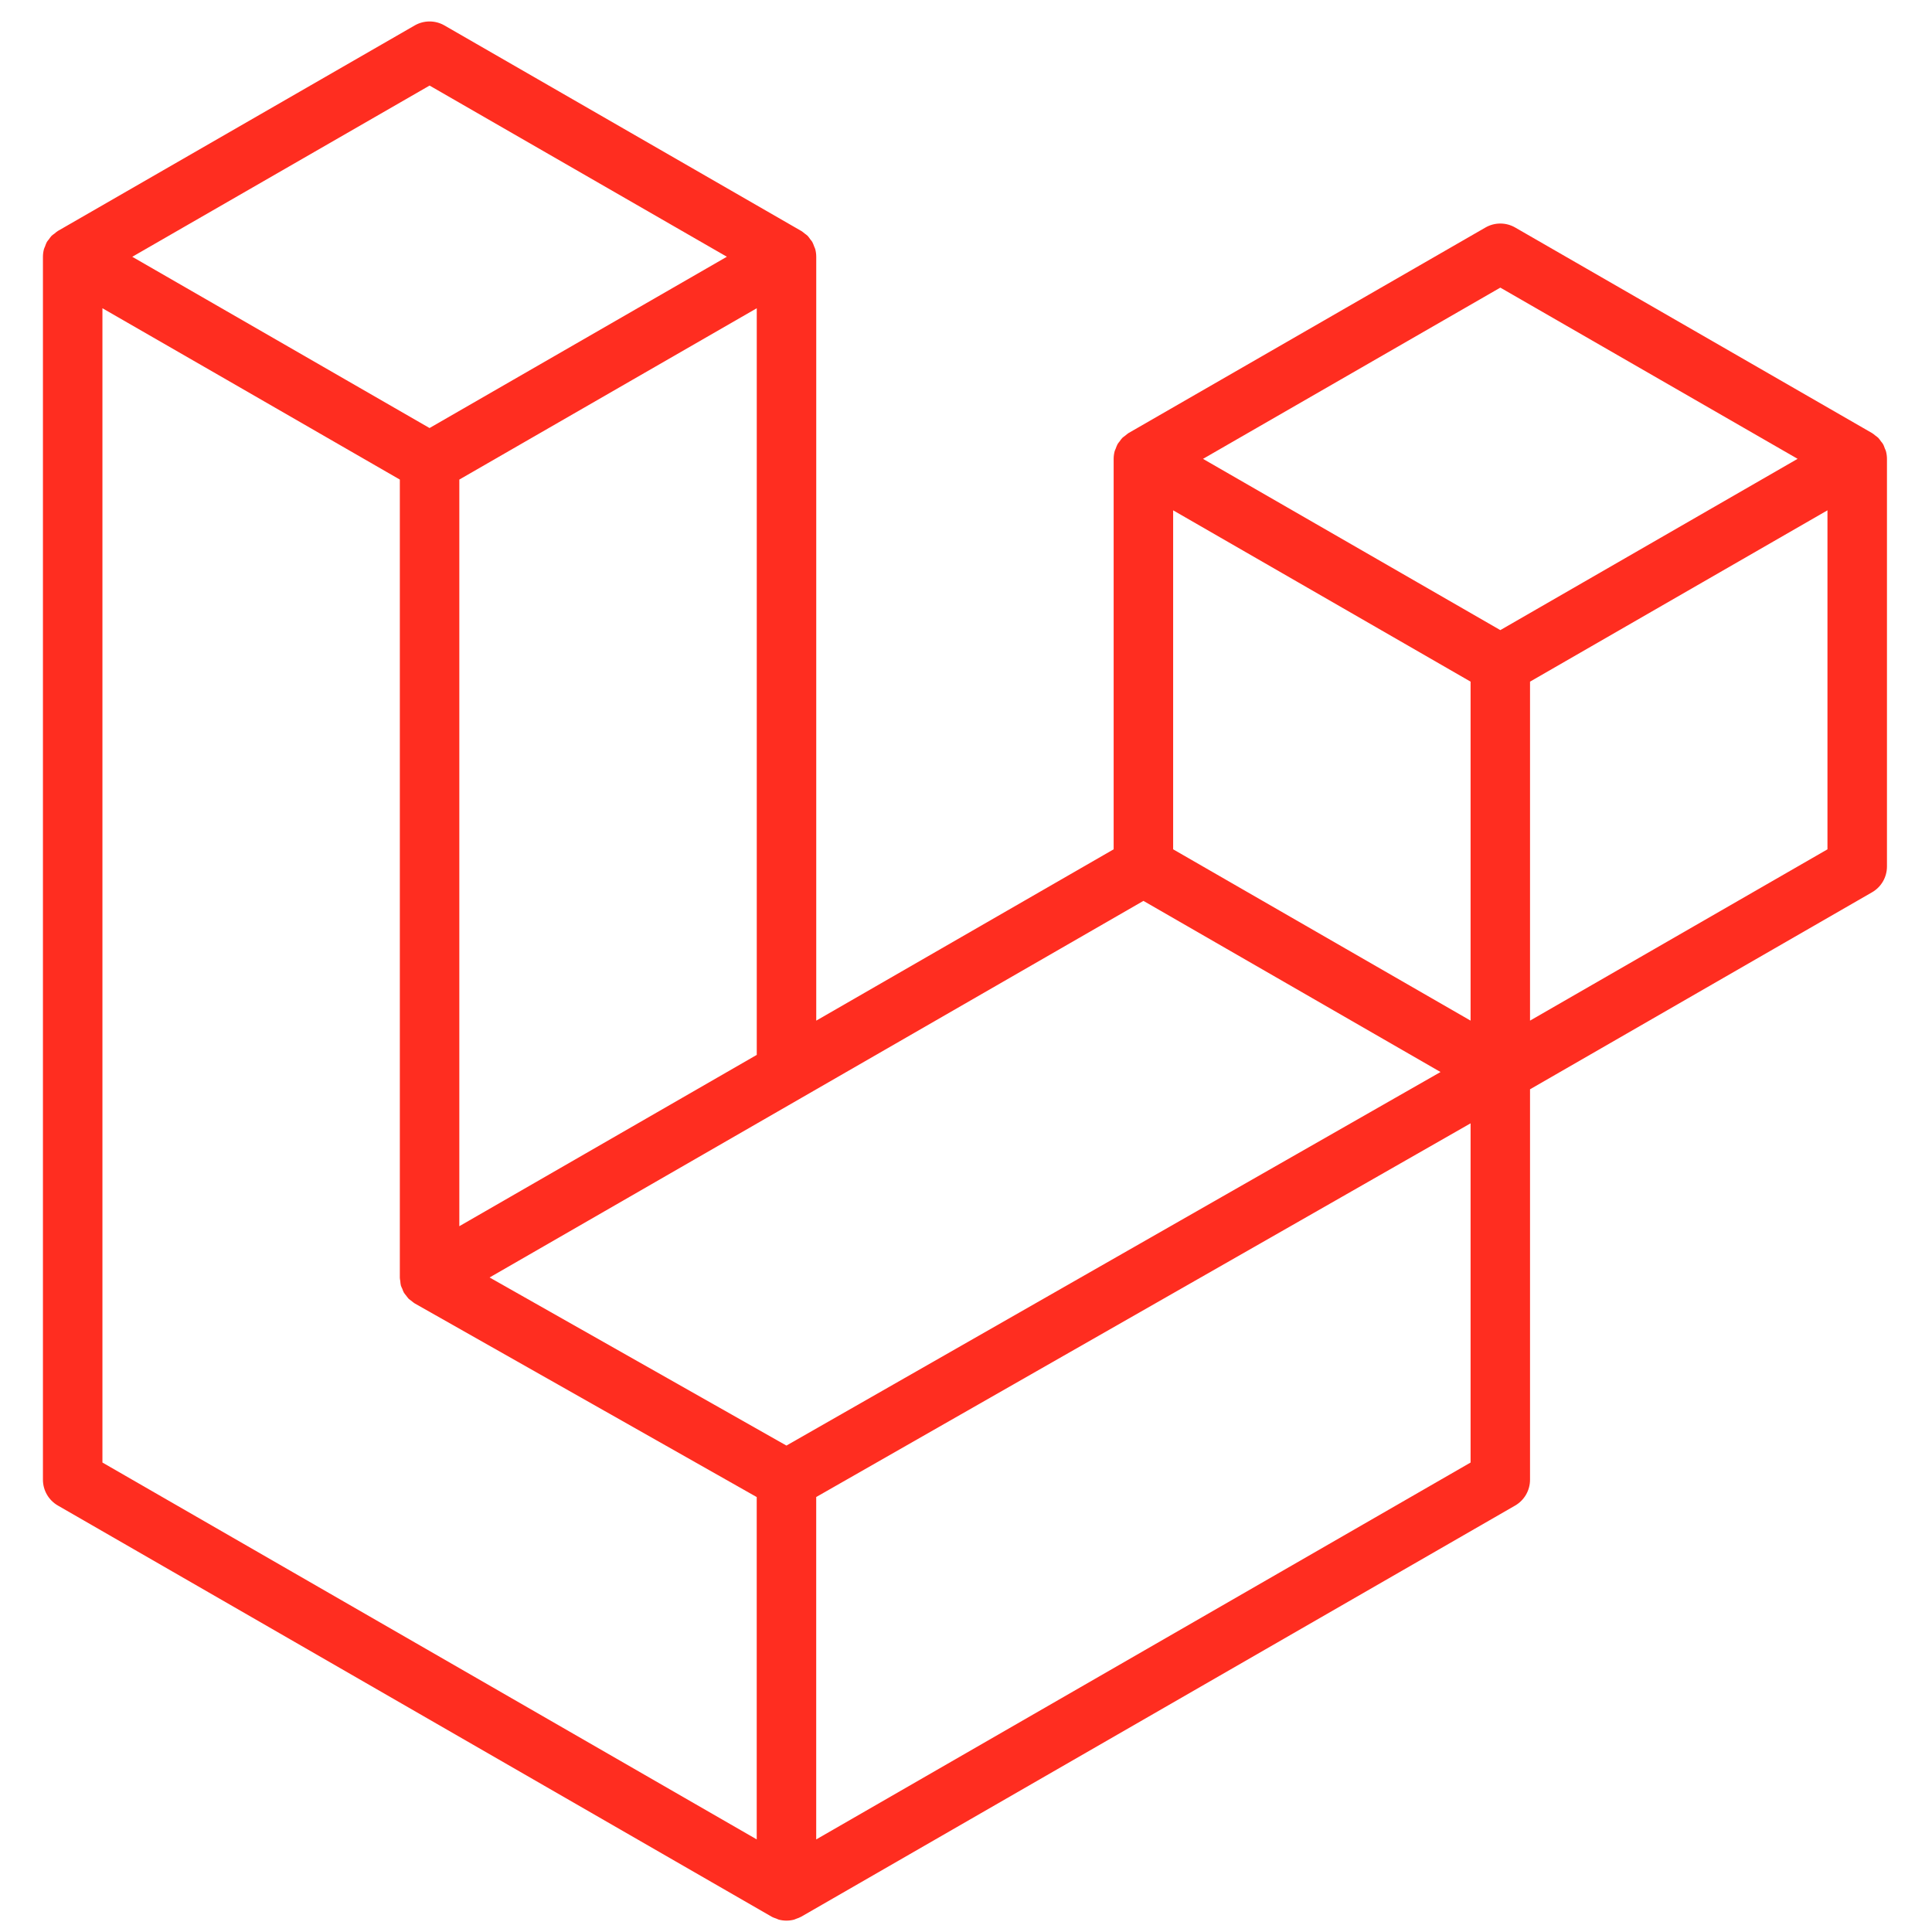
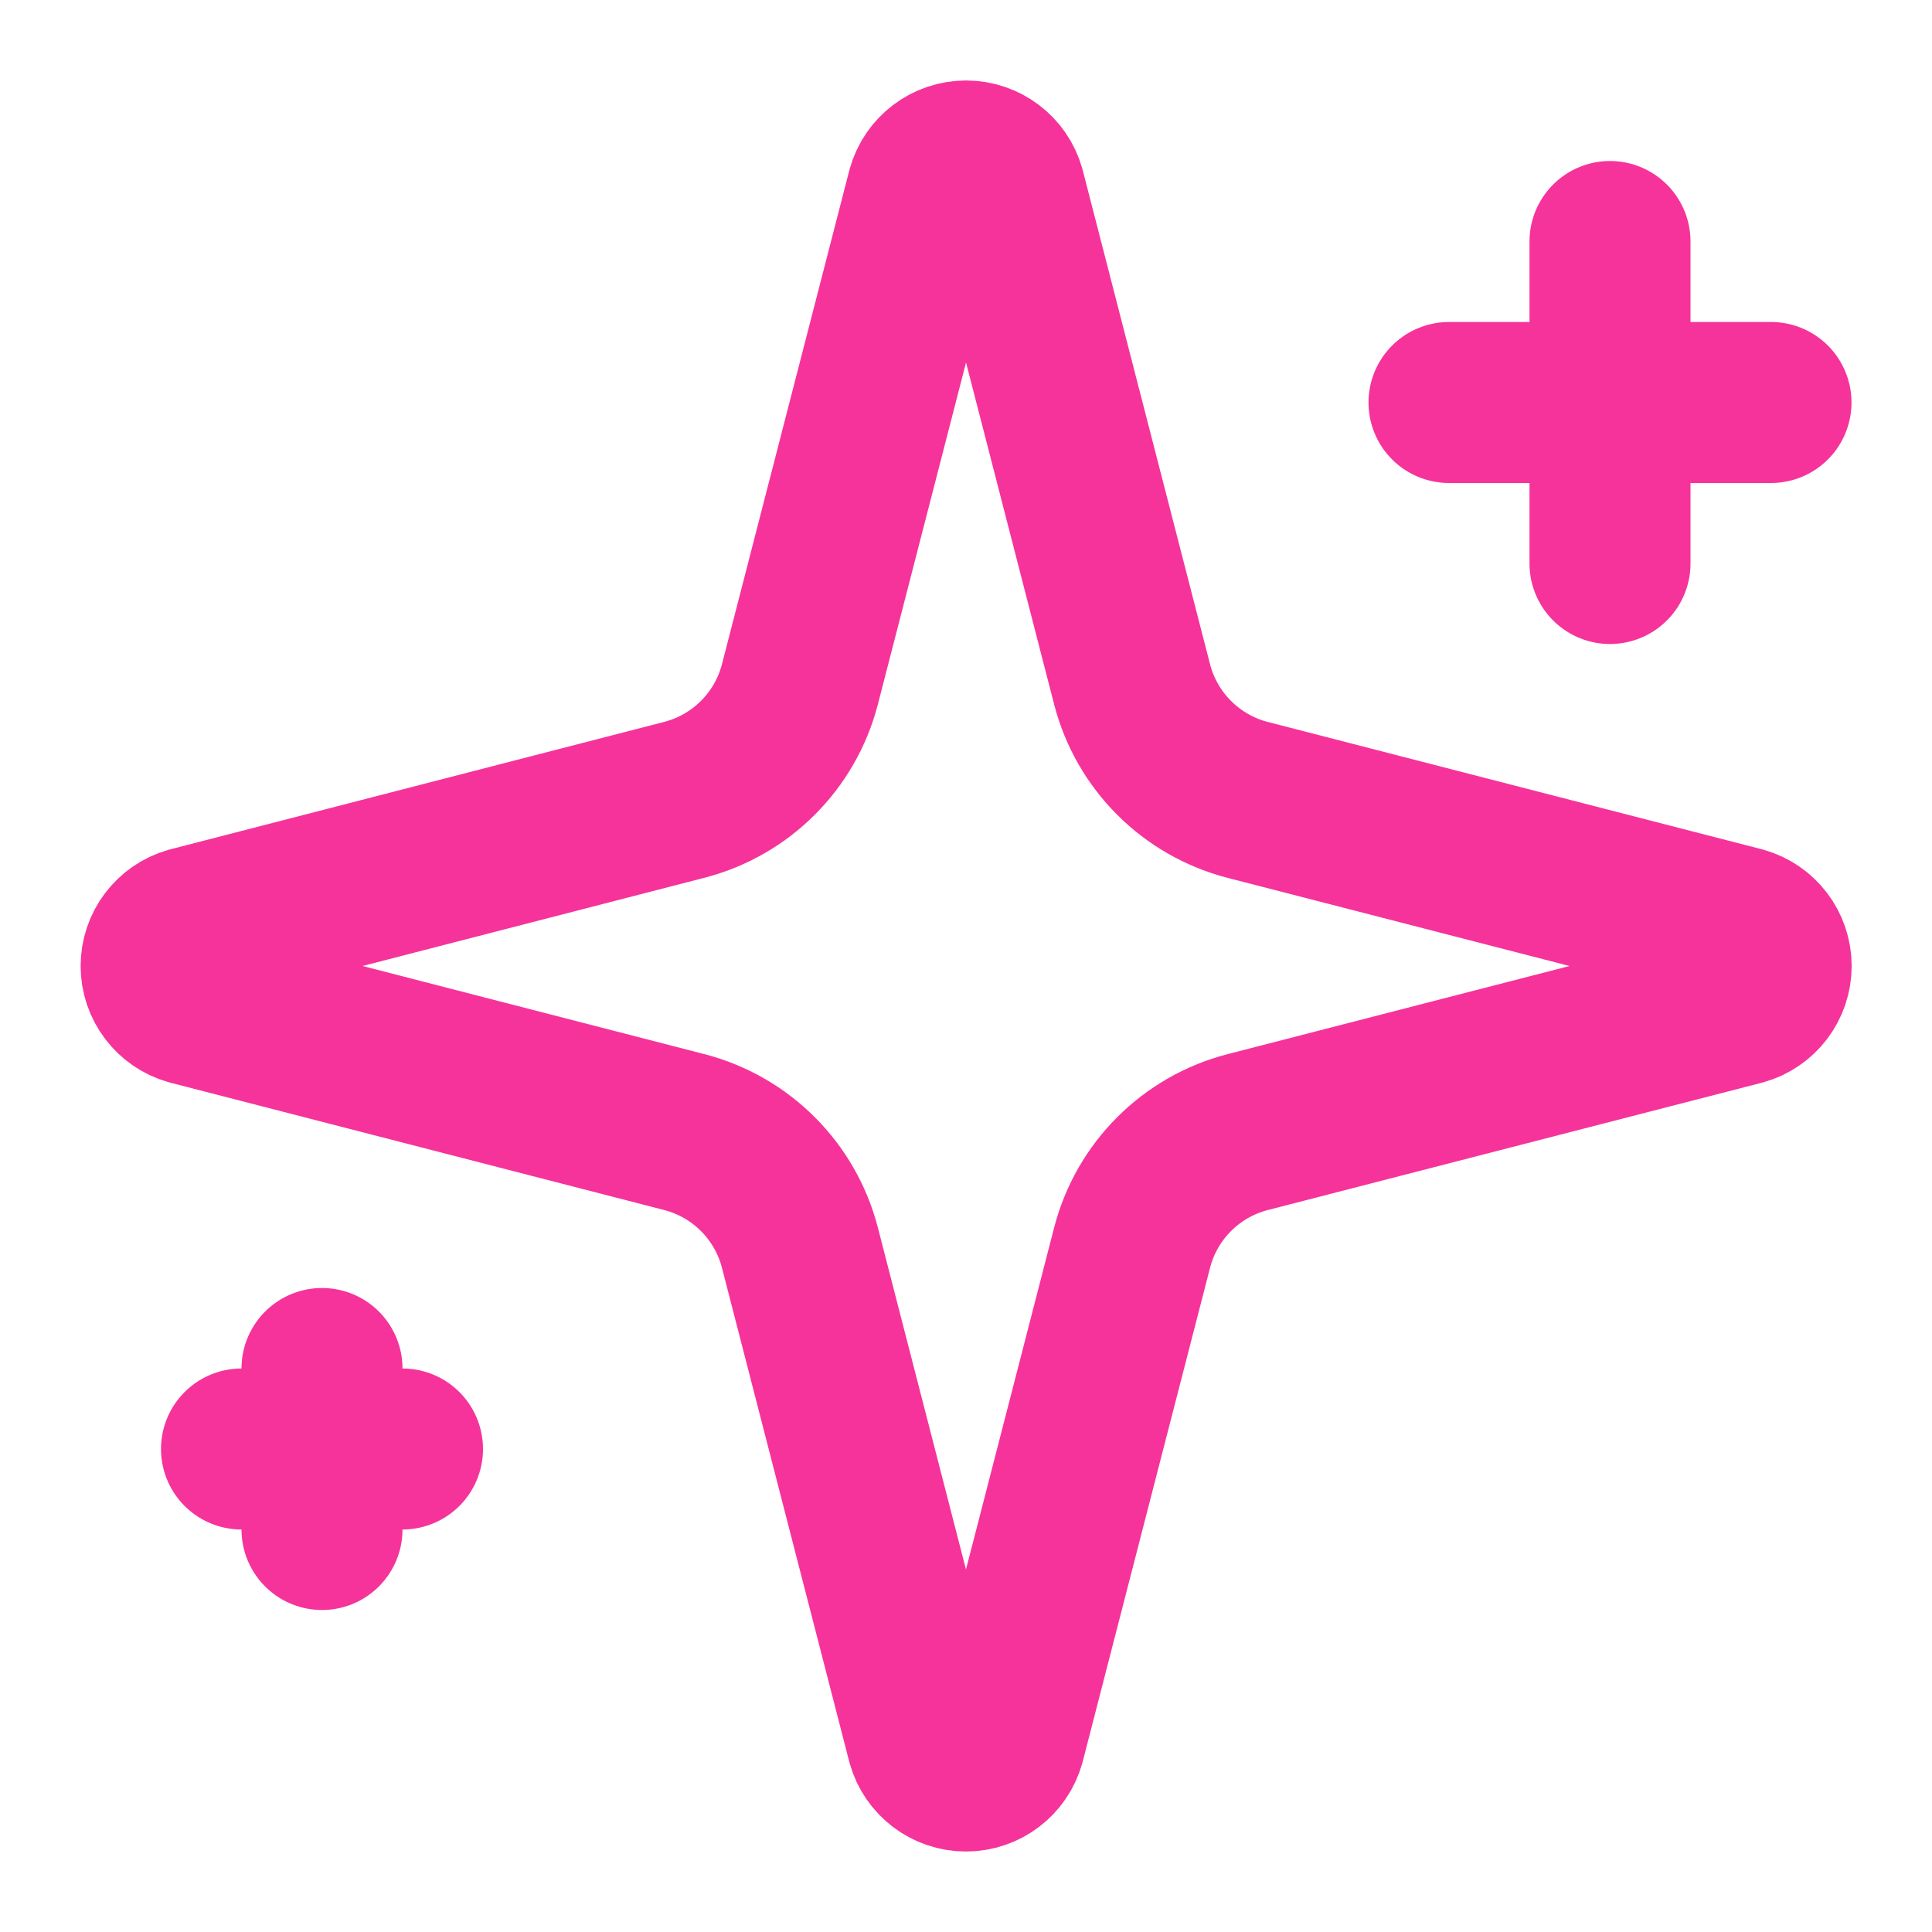
- <svg xmlns="http://www.w3.org/2000/svg" width="166" height="166" viewBox="0 0 166 166" fill="none">
-   <path fill-rule="evenodd" clip-rule="evenodd" d="M162.041 38.759C162.099 38.977 162.129 39.201 162.13 39.426V74.452C162.13 74.902 162.011 75.344 161.786 75.733C161.561 76.122 161.237 76.444 160.847 76.668L131.462 93.594V127.141C131.462 128.054 130.977 128.897 130.186 129.357L68.847 164.683C68.707 164.763 68.554 164.814 68.401 164.868C68.343 164.887 68.289 164.922 68.228 164.938C67.8 165.051 67.349 165.051 66.92 164.938C66.85 164.919 66.786 164.881 66.719 164.855C66.579 164.804 66.432 164.76 66.298 164.683L4.972 129.357C4.583 129.133 4.259 128.81 4.034 128.421C3.808 128.032 3.69 127.591 3.689 127.141L3.689 22.063C3.689 21.834 3.721 21.61 3.779 21.393C3.798 21.32 3.843 21.253 3.868 21.179C3.916 21.045 3.961 20.908 4.031 20.783C4.079 20.7 4.149 20.633 4.206 20.557C4.28 20.454 4.347 20.349 4.433 20.26C4.506 20.186 4.602 20.132 4.685 20.068C4.778 19.992 4.861 19.909 4.966 19.848L35.633 2.185C36.022 1.961 36.462 1.844 36.91 1.844C37.358 1.844 37.798 1.961 38.186 2.185L68.851 19.848H68.857C68.959 19.912 69.045 19.992 69.138 20.065C69.221 20.129 69.313 20.186 69.387 20.257C69.476 20.349 69.54 20.454 69.616 20.557C69.671 20.633 69.744 20.7 69.789 20.783C69.862 20.911 69.904 21.045 69.955 21.179C69.98 21.253 70.025 21.32 70.044 21.396C70.103 21.614 70.133 21.838 70.133 22.063V87.694L95.686 72.974V39.423C95.686 39.2 95.718 38.973 95.775 38.759C95.798 38.683 95.839 38.615 95.865 38.542C95.916 38.408 95.96 38.271 96.031 38.146C96.079 38.063 96.149 37.996 96.203 37.92C96.279 37.818 96.343 37.712 96.433 37.623C96.506 37.549 96.599 37.495 96.681 37.431C96.777 37.355 96.86 37.272 96.962 37.211L127.633 19.548C128.021 19.324 128.461 19.206 128.91 19.206C129.358 19.206 129.798 19.324 130.186 19.548L160.85 37.211C160.959 37.275 161.042 37.355 161.137 37.428C161.217 37.492 161.31 37.549 161.383 37.62C161.473 37.712 161.536 37.818 161.613 37.92C161.67 37.996 161.741 38.063 161.785 38.146C161.859 38.271 161.9 38.408 161.951 38.542C161.98 38.615 162.021 38.683 162.041 38.759ZM157.018 72.974V43.848L146.287 50.028L131.462 58.568V87.694L157.021 72.974H157.018ZM126.354 125.663V96.518L111.771 104.85L70.13 128.626V158.046L126.354 125.663ZM8.801 26.485V125.663L65.018 158.043V128.629L35.649 112L35.64 111.994L35.627 111.988C35.528 111.93 35.445 111.847 35.353 111.777C35.273 111.713 35.18 111.662 35.11 111.592L35.104 111.582C35.021 111.502 34.963 111.403 34.893 111.314C34.829 111.228 34.753 111.154 34.702 111.065L34.699 111.055C34.641 110.96 34.606 110.845 34.565 110.736C34.523 110.64 34.469 110.551 34.443 110.449C34.411 110.328 34.405 110.197 34.392 110.072C34.379 109.976 34.354 109.881 34.354 109.785V109.778V41.205L19.532 32.662L8.801 26.485ZM36.913 7.35L11.364 22.063L36.907 36.777L62.453 22.06L36.907 7.35H36.913ZM50.2 99.174L65.022 90.637V26.485L54.291 32.665L39.466 41.205V105.357L50.2 99.174ZM128.91 24.713L103.363 39.426L128.91 54.14L154.453 39.423L128.91 24.713ZM126.354 58.568L111.529 50.028L100.798 43.848V72.974L115.619 81.511L126.354 87.694V58.568ZM67.571 124.205L105.042 102.803L123.772 92.109L98.245 77.405L68.854 94.334L42.066 109.762L67.571 124.205Z" fill="#FF2D20" />
+ <svg xmlns="http://www.w3.org/2000/svg" width="24" height="24" viewBox="0 0 24 24" fill="none" stroke="#f6339a" stroke-width="2" stroke-linecap="round" stroke-linejoin="round">
+   <path d="M9.937 15.5A2 2 0 0 0 8.5 14.063l-6.135-1.582a.5.5 0 0 1 0-.962L8.5 9.936A2 2 0 0 0 9.937 8.5l1.582-6.135a.5.5 0 0 1 .963 0L14.063 8.5A2 2 0 0 0 15.5 9.937l6.135 1.581a.5.5 0 0 1 0 .964L15.5 14.063a2 2 0 0 0-1.437 1.437l-1.582 6.135a.5.5 0 0 1-.963 0z" />
+   <path d="M20 3v4" />
+   <path d="M22 5h-4" />
+   <path d="M4 17v2" />
+   <path d="M5 18H3" />
</svg>
